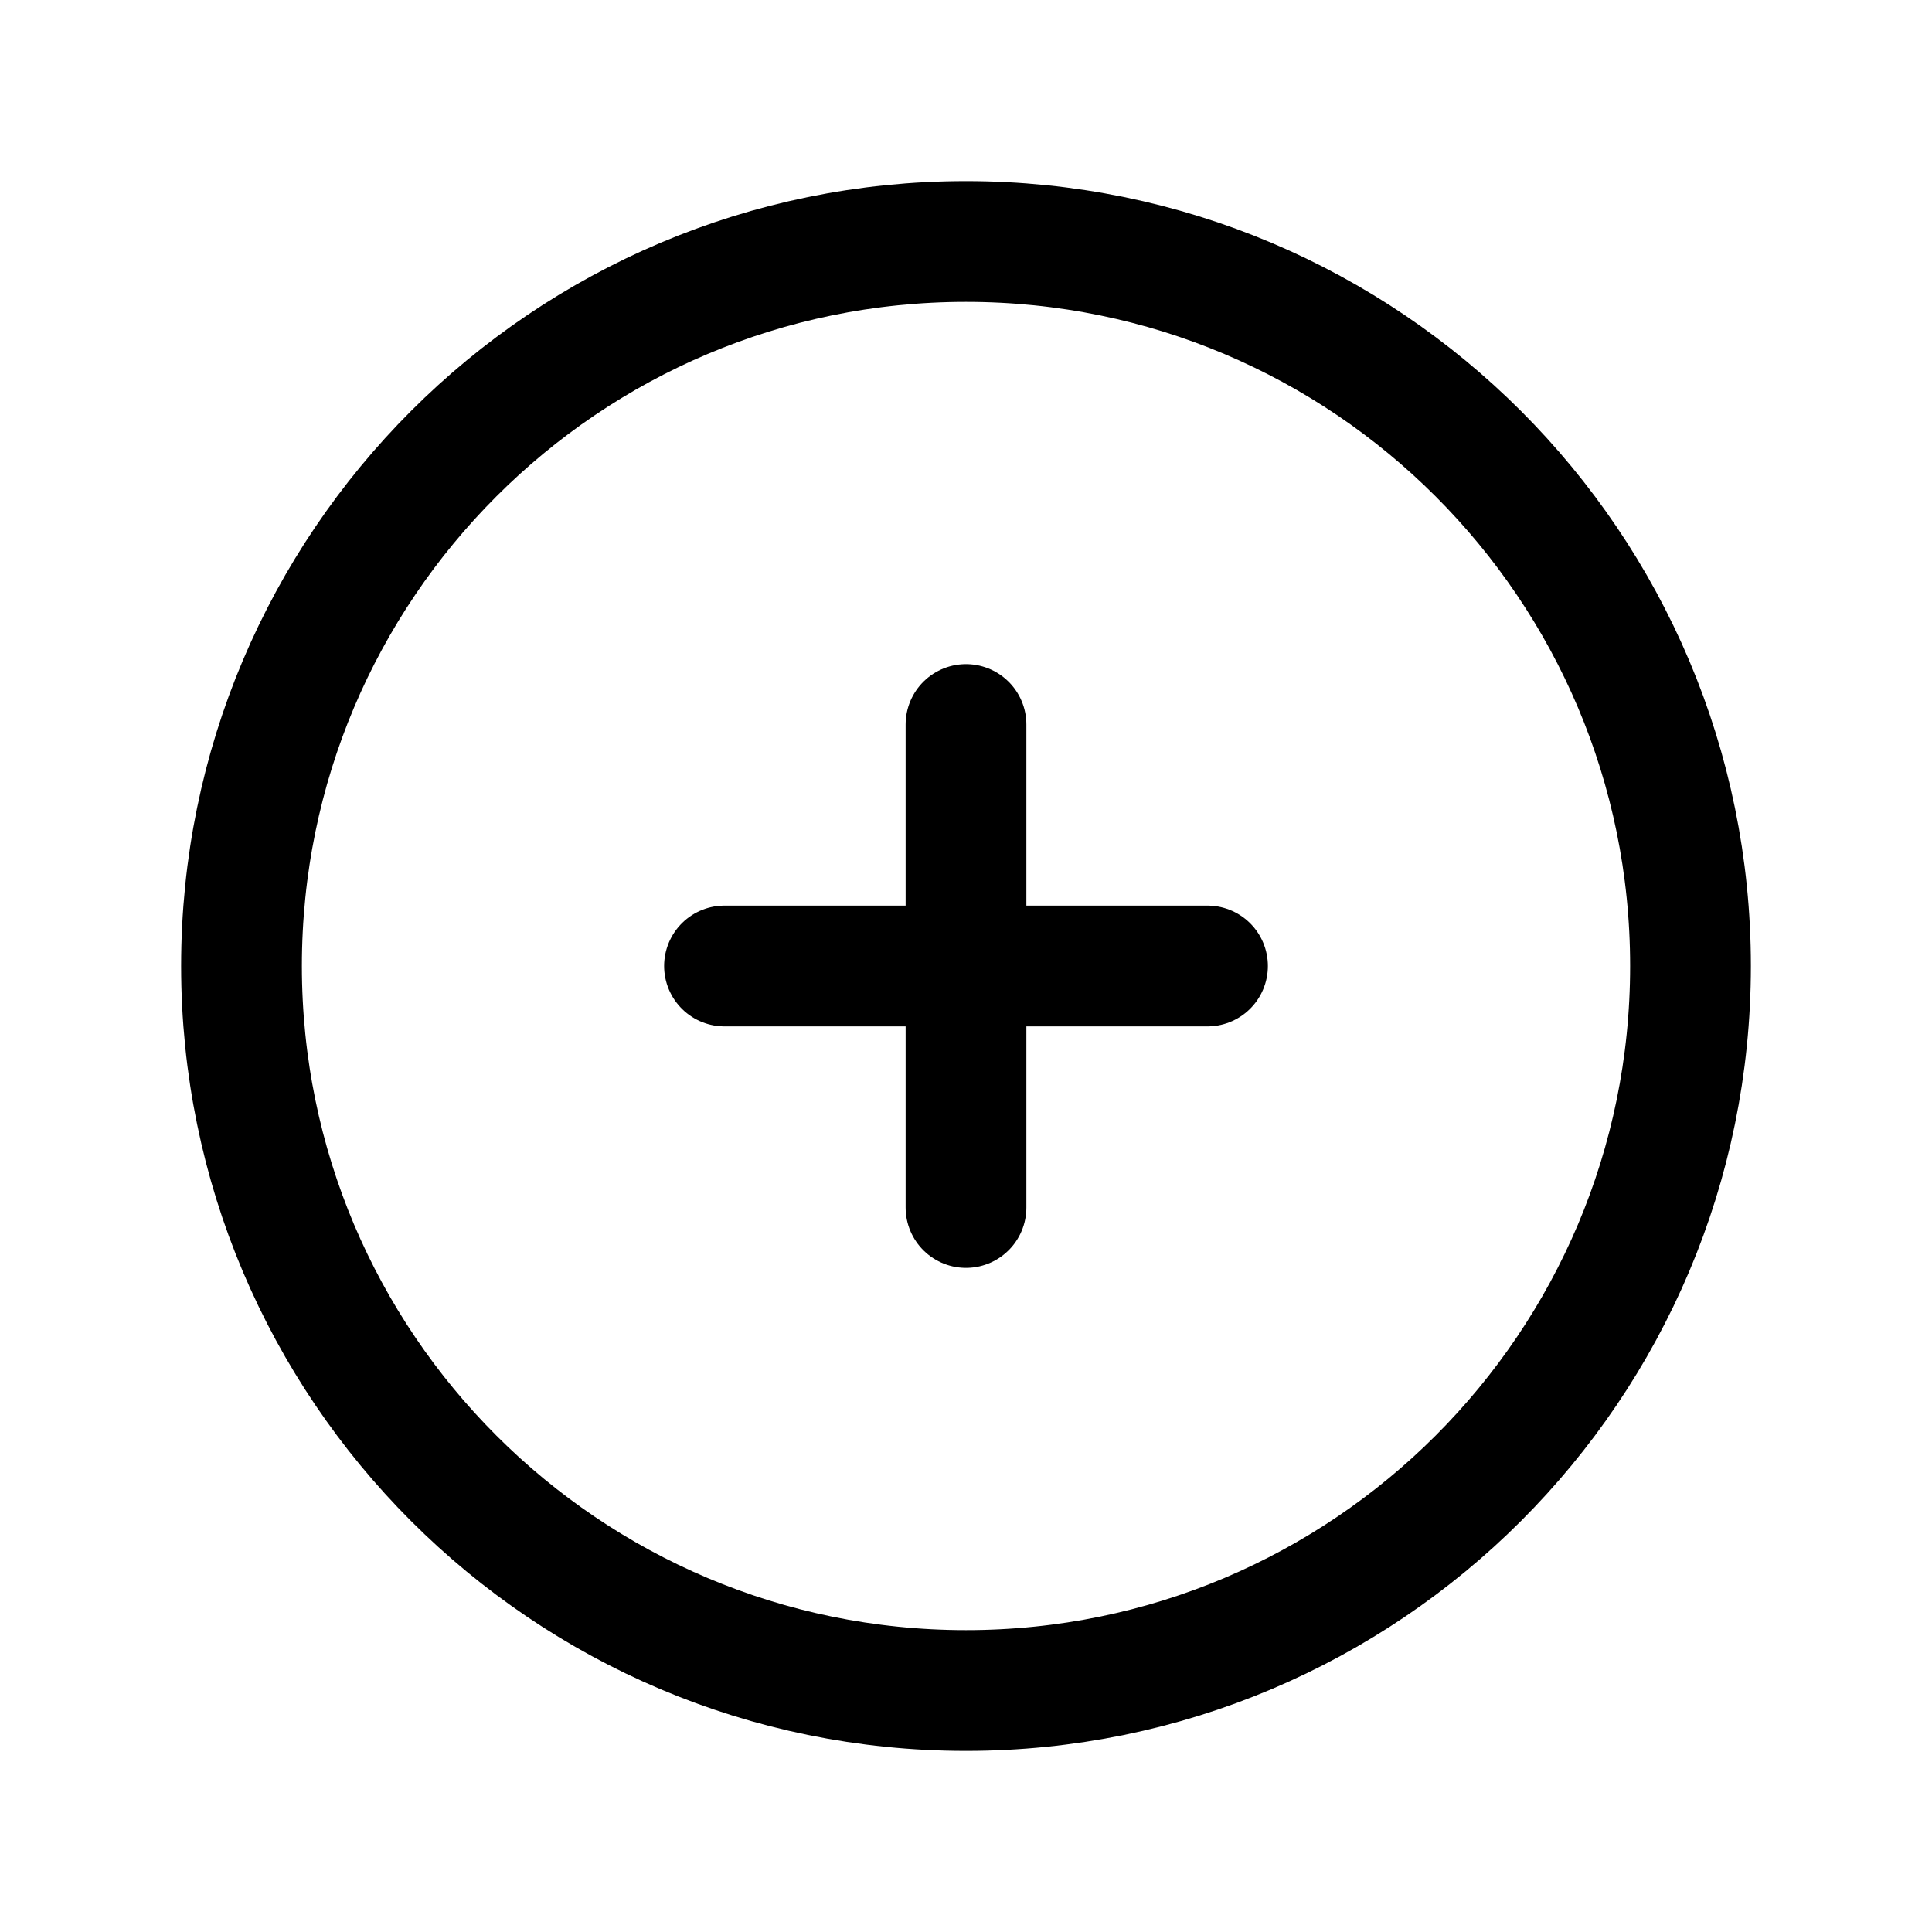
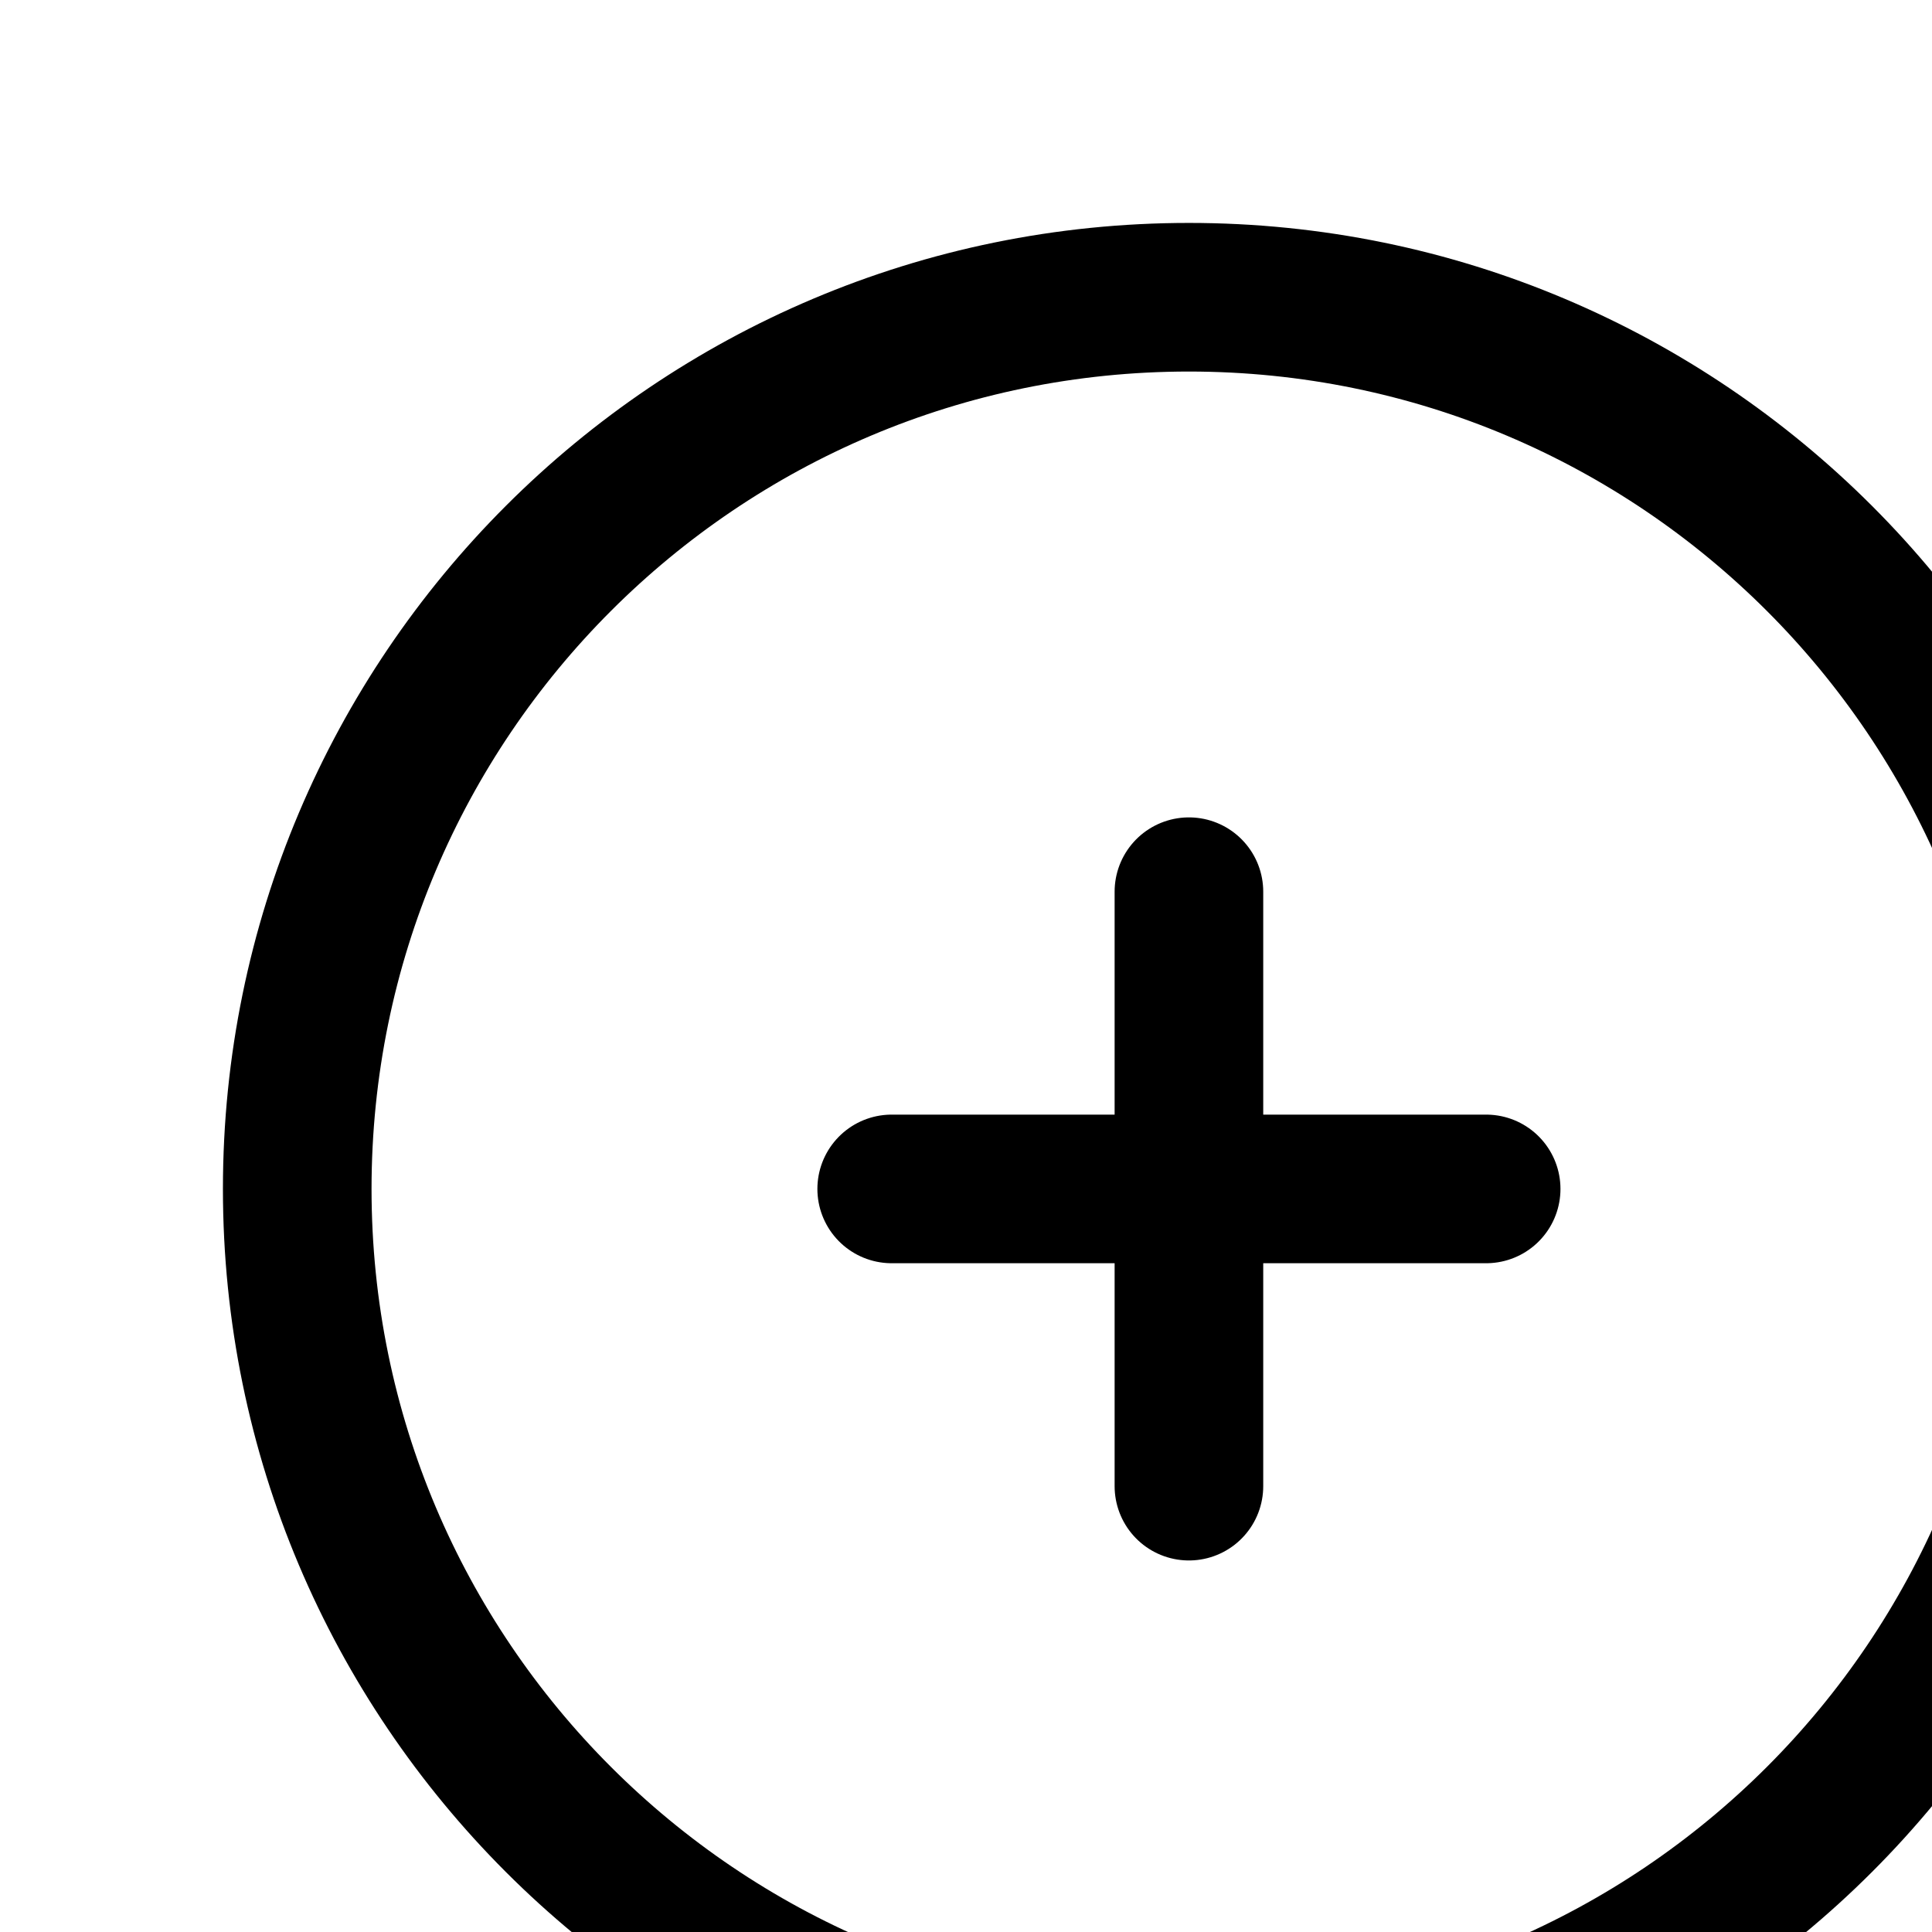
- <svg xmlns="http://www.w3.org/2000/svg" fill="none" viewBox="0 0 24 24" stroke-width="1.5" stroke="currentColor" class="size-6">
+ <svg xmlns="http://www.w3.org/2000/svg" fill="none" viewBox="size" stroke-width="1.5" stroke="currentColor">
  <path stroke-linecap="round" stroke-linejoin="round" d="M12 9v6m3-3H9m12 0a9 9 0 1 1-18 0 9 9 0 0 1 18 0Z" />
</svg>
